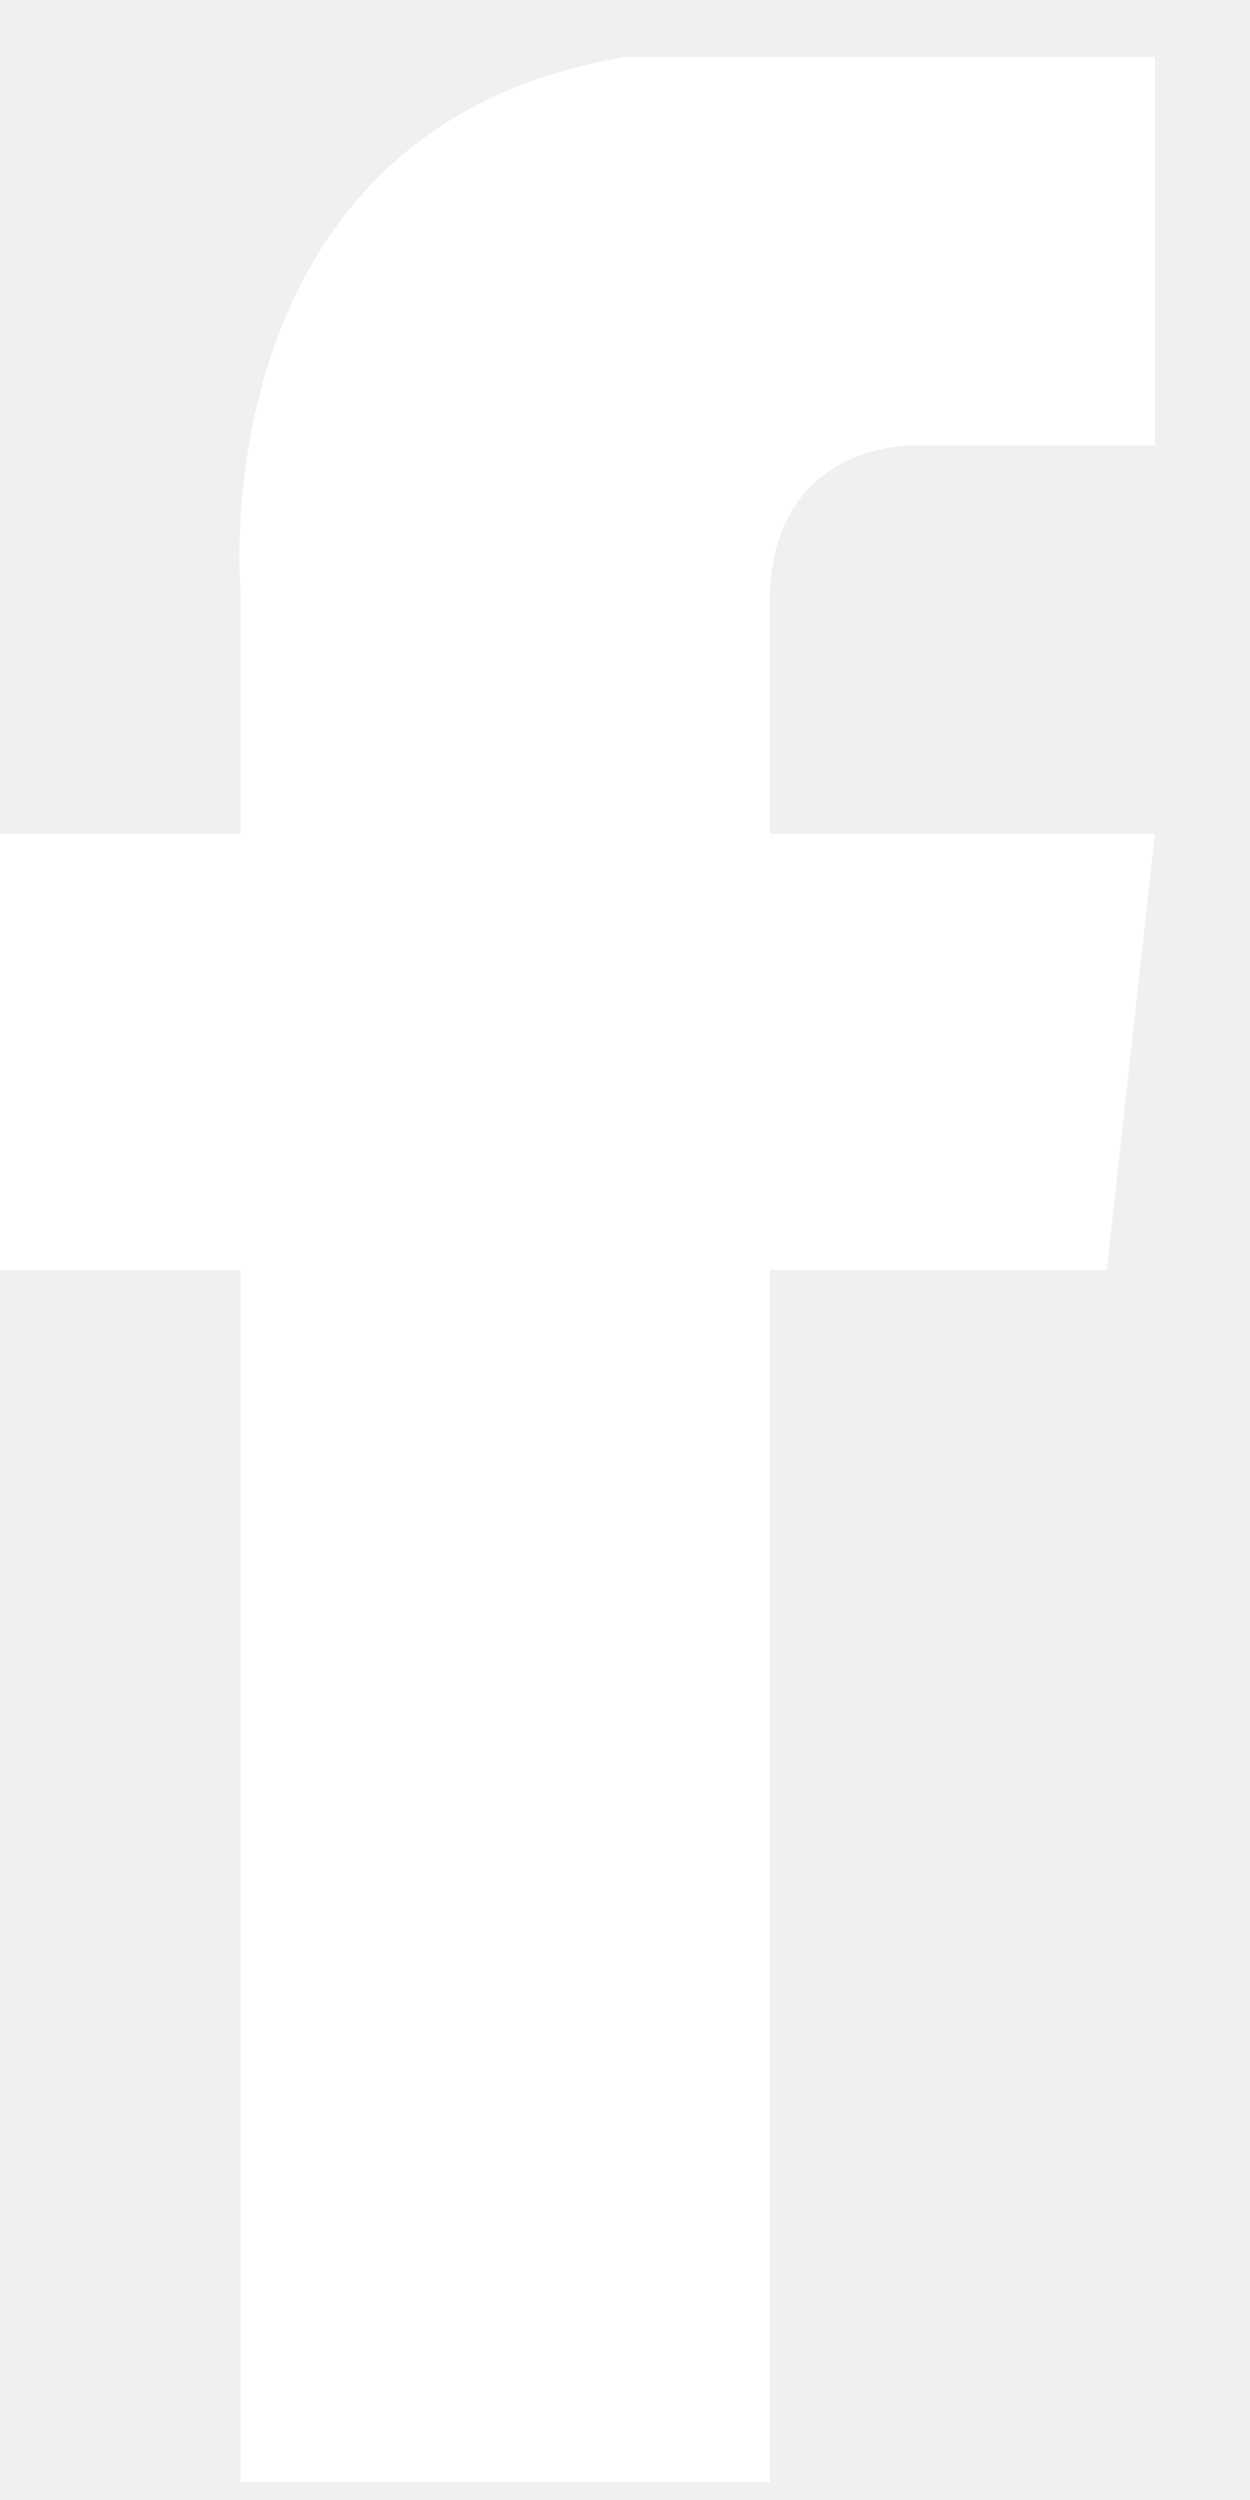
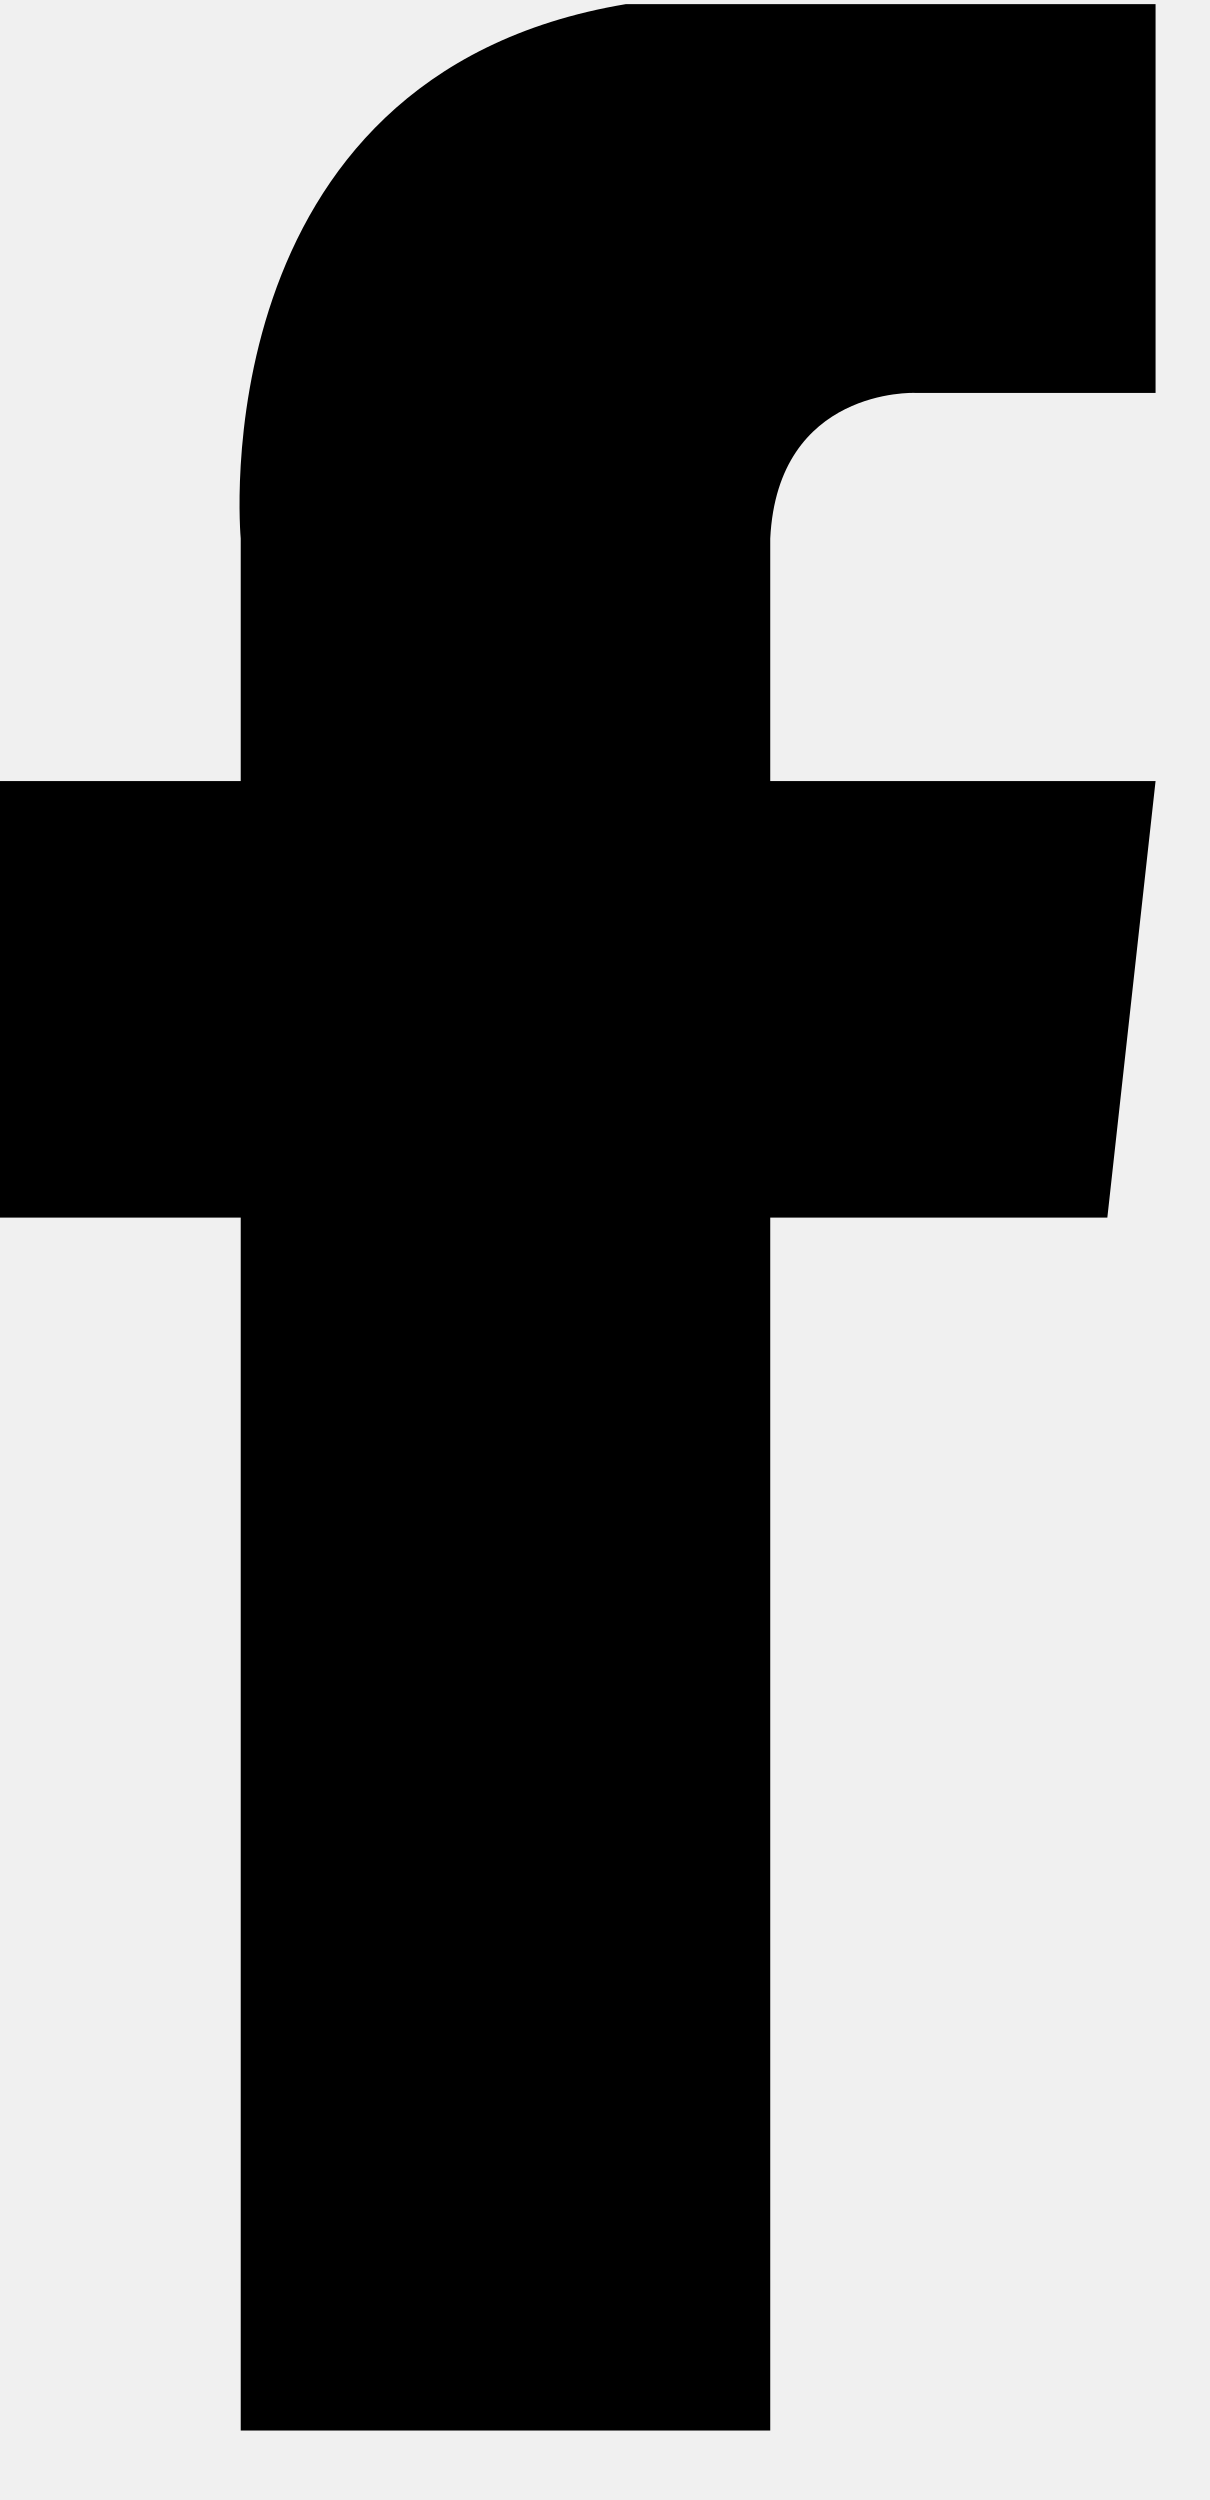
- <svg xmlns="http://www.w3.org/2000/svg" width="10" height="20" viewBox="0 0 10 20" fill="none">
-   <path fill-rule="evenodd" clip-rule="evenodd" d="M6.159 4.729V6.668H9.24L8.855 10.159H6.159V19.858H1.925V10.159H0V6.668H1.925V4.729C1.925 4.729 1.582 1.027 5.005 0.455H9.24V3.564H7.314C7.314 3.564 6.219 3.522 6.159 4.729Z" fill="white" />
+ <svg xmlns="http://www.w3.org/2000/svg" width="15" height="31" viewBox="0 0 15 31" fill="none">
+   <path fill-rule="evenodd" clip-rule="evenodd" d="M9.551 6.678V9.685H14.329L13.731 15.098H9.551V30.139H2.985V15.098H0V9.685H2.985V6.678C2.985 6.678 2.453 0.938 7.762 0.051H14.329V4.872H11.342C11.342 4.872 9.643 4.806 9.551 6.678Z" fill="black" />
</svg>
